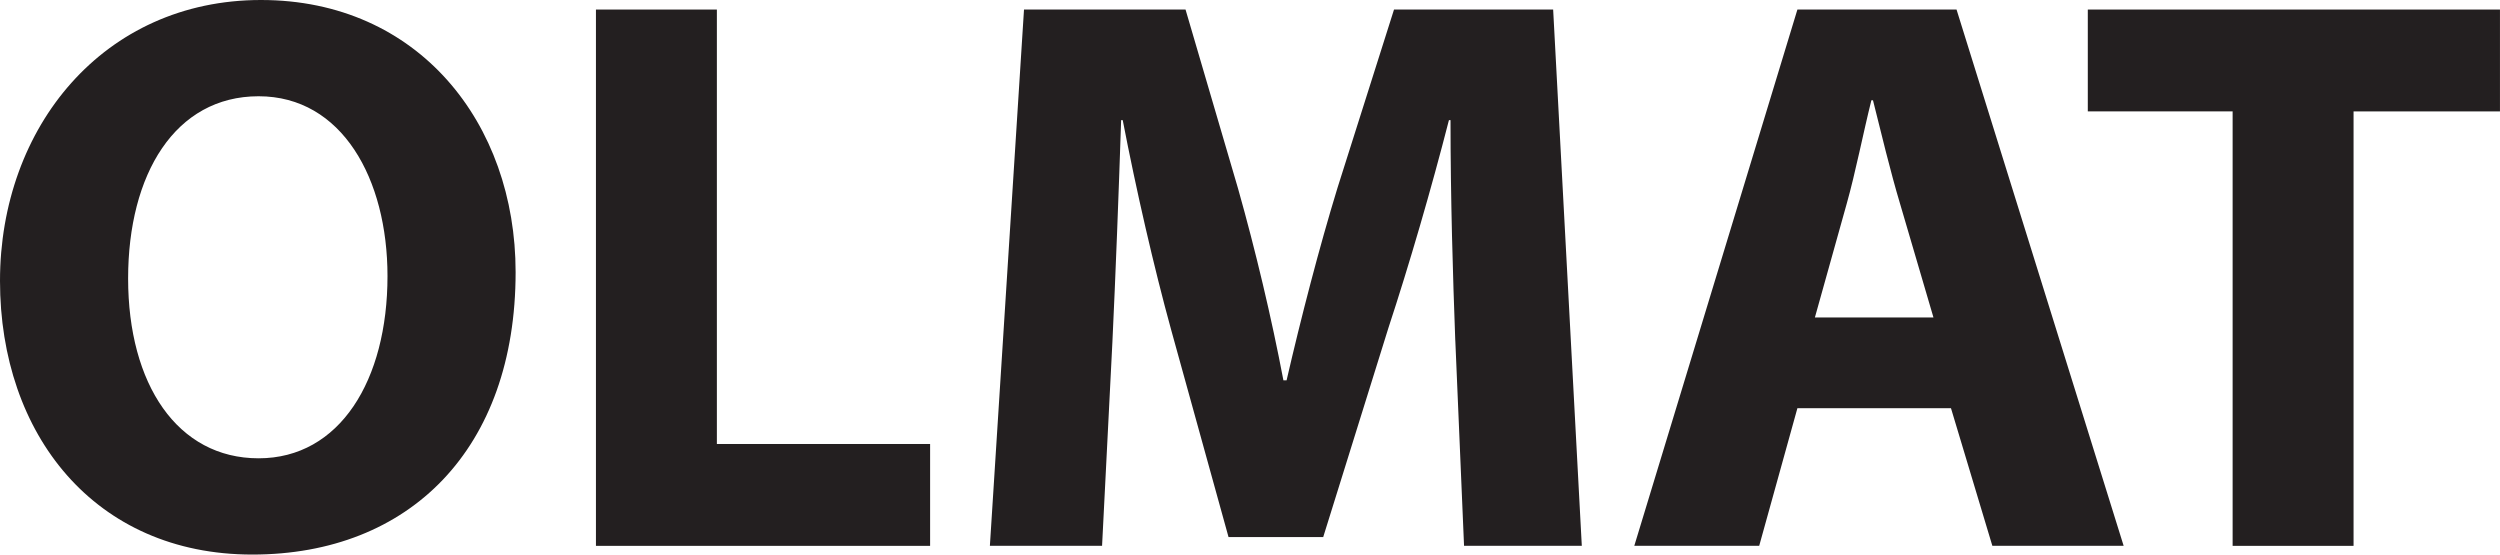
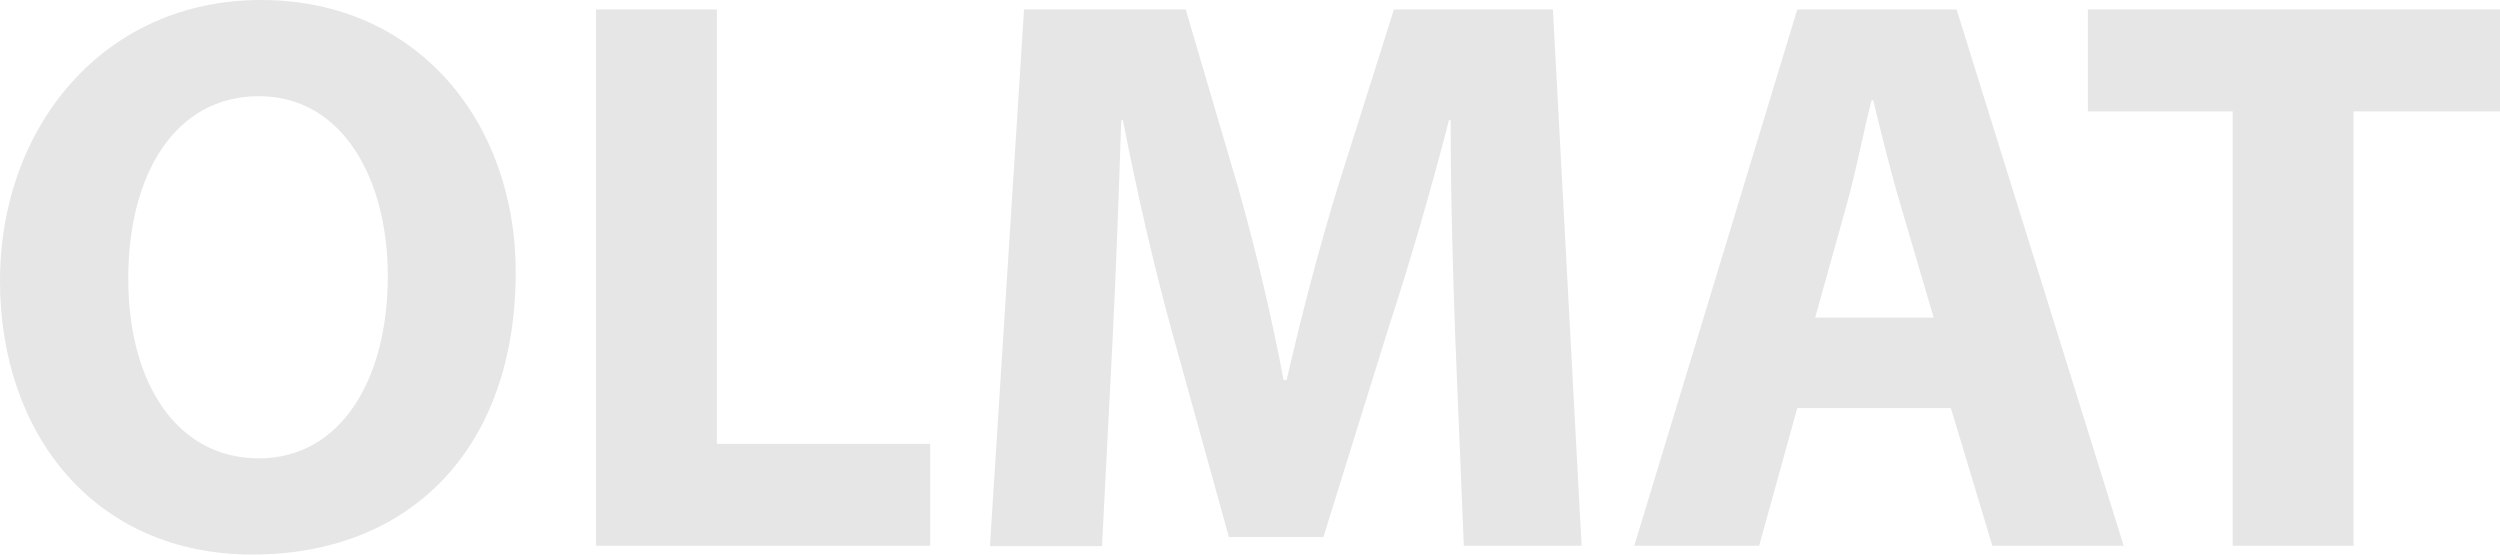
- <svg xmlns="http://www.w3.org/2000/svg" id="Layer_1" data-name="Layer 1" viewBox="0 0 740.72 164.32">
-   <path d="m152.77,80.62c0,52.34-31.35,83.69-78.03,83.69S0,128.72,0,83.22,30.65,0,77.33,0s75.44,36.54,75.44,80.62Zm-114.81,1.89c0,31.35,14.62,53.28,38.66,53.28s38.19-23.1,38.19-53.99c0-28.76-13.44-53.28-38.19-53.28s-38.66,23.1-38.66,53.99Z" fill="#231f20" />
-   <path d="m176.57,2.83h35.83v128.72h63.18v30.18h-99.01V2.83Z" fill="#231f20" />
-   <path d="m431.18,100.9c-.71-19.09-1.41-42.2-1.41-65.3h-.47c-5.19,20.27-11.79,42.91-17.92,61.53l-19.33,62h-28.05l-16.97-61.29c-5.19-18.86-10.37-41.49-14.38-62.24h-.47c-.71,21.45-1.65,45.97-2.59,65.77l-3.06,60.35h-33.24L303.4,2.83h47.86l15.56,53.04c5.19,18.39,9.9,38.19,13.44,56.82h.94c4.24-18.39,9.67-39.37,15.09-57.05l16.74-52.81h47.15l8.49,158.89h-34.89l-2.59-60.82Z" fill="#231f20" />
-   <path d="m532.55,120.94l-11.32,40.78h-37.01L532.55,2.83h47.15l49.51,158.89h-38.9l-12.26-40.78h-45.5Zm40.31-26.88l-9.9-33.71c-2.83-9.43-5.66-21.22-8.02-30.65h-.47c-2.36,9.43-4.71,21.45-7.31,30.65l-9.43,33.71h35.13Z" fill="#231f20" />
-   <path d="m661.5,33h-42.91V2.83h122.12v30.18h-43.38v128.72h-35.83V33Z" fill="#231f20" />
+ <svg xmlns="http://www.w3.org/2000/svg" version="1.1" id="Layer_1" x="0px" y="0px" viewBox="0 0 740.7 164.3" style="enable-background:new 0 0 740.7 164.3;" xml:space="preserve">
+   <style type="text/css">
+ 	.st0{opacity:0.1;}
+ </style>
+   <g class="st0">
+     <path d="M152.8,80.6c0,52.3-31.3,83.7-78,83.7S0,128.7,0,83.2S30.6,0,77.3,0S152.8,36.5,152.8,80.6z M38,82.5   c0,31.3,14.6,53.3,38.7,53.3s38.2-23.1,38.2-54c0-28.8-13.4-53.3-38.2-53.3S38,51.6,38,82.5z" />
+     <path d="M176.6,2.8h35.8v128.7h63.2v30.2h-99V2.8z" />
+     <path d="M431.2,100.9c-0.7-19.1-1.4-42.2-1.4-65.3h-0.5c-5.2,20.3-11.8,42.9-17.9,61.5l-19.3,62h-28l-17-61.3   c-5.2-18.9-10.4-41.5-14.4-62.2h-0.5c-0.7,21.5-1.6,46-2.6,65.8l-3.1,60.4h-33.2L303.4,2.8h47.9l15.6,53   c5.2,18.4,9.9,38.2,13.4,56.8h0.9c4.2-18.4,9.7-39.4,15.1-57L413,2.8h47.1l8.5,158.9h-34.9L431.2,100.9L431.2,100.9z" />
+     <path d="M532.5,120.9l-11.3,40.8h-37L532.5,2.8h47.2l49.5,158.9h-38.9L578,120.9H532.5z M572.9,94.1L563,60.4   c-2.8-9.4-5.7-21.2-8-30.7h-0.5c-2.4,9.4-4.7,21.5-7.3,30.7l-9.4,33.7H572.9z" />
+     <path d="M661.5,33h-42.9V2.8h122.1V33h-43.4v128.7h-35.8V33z" />
+   </g>
</svg>
